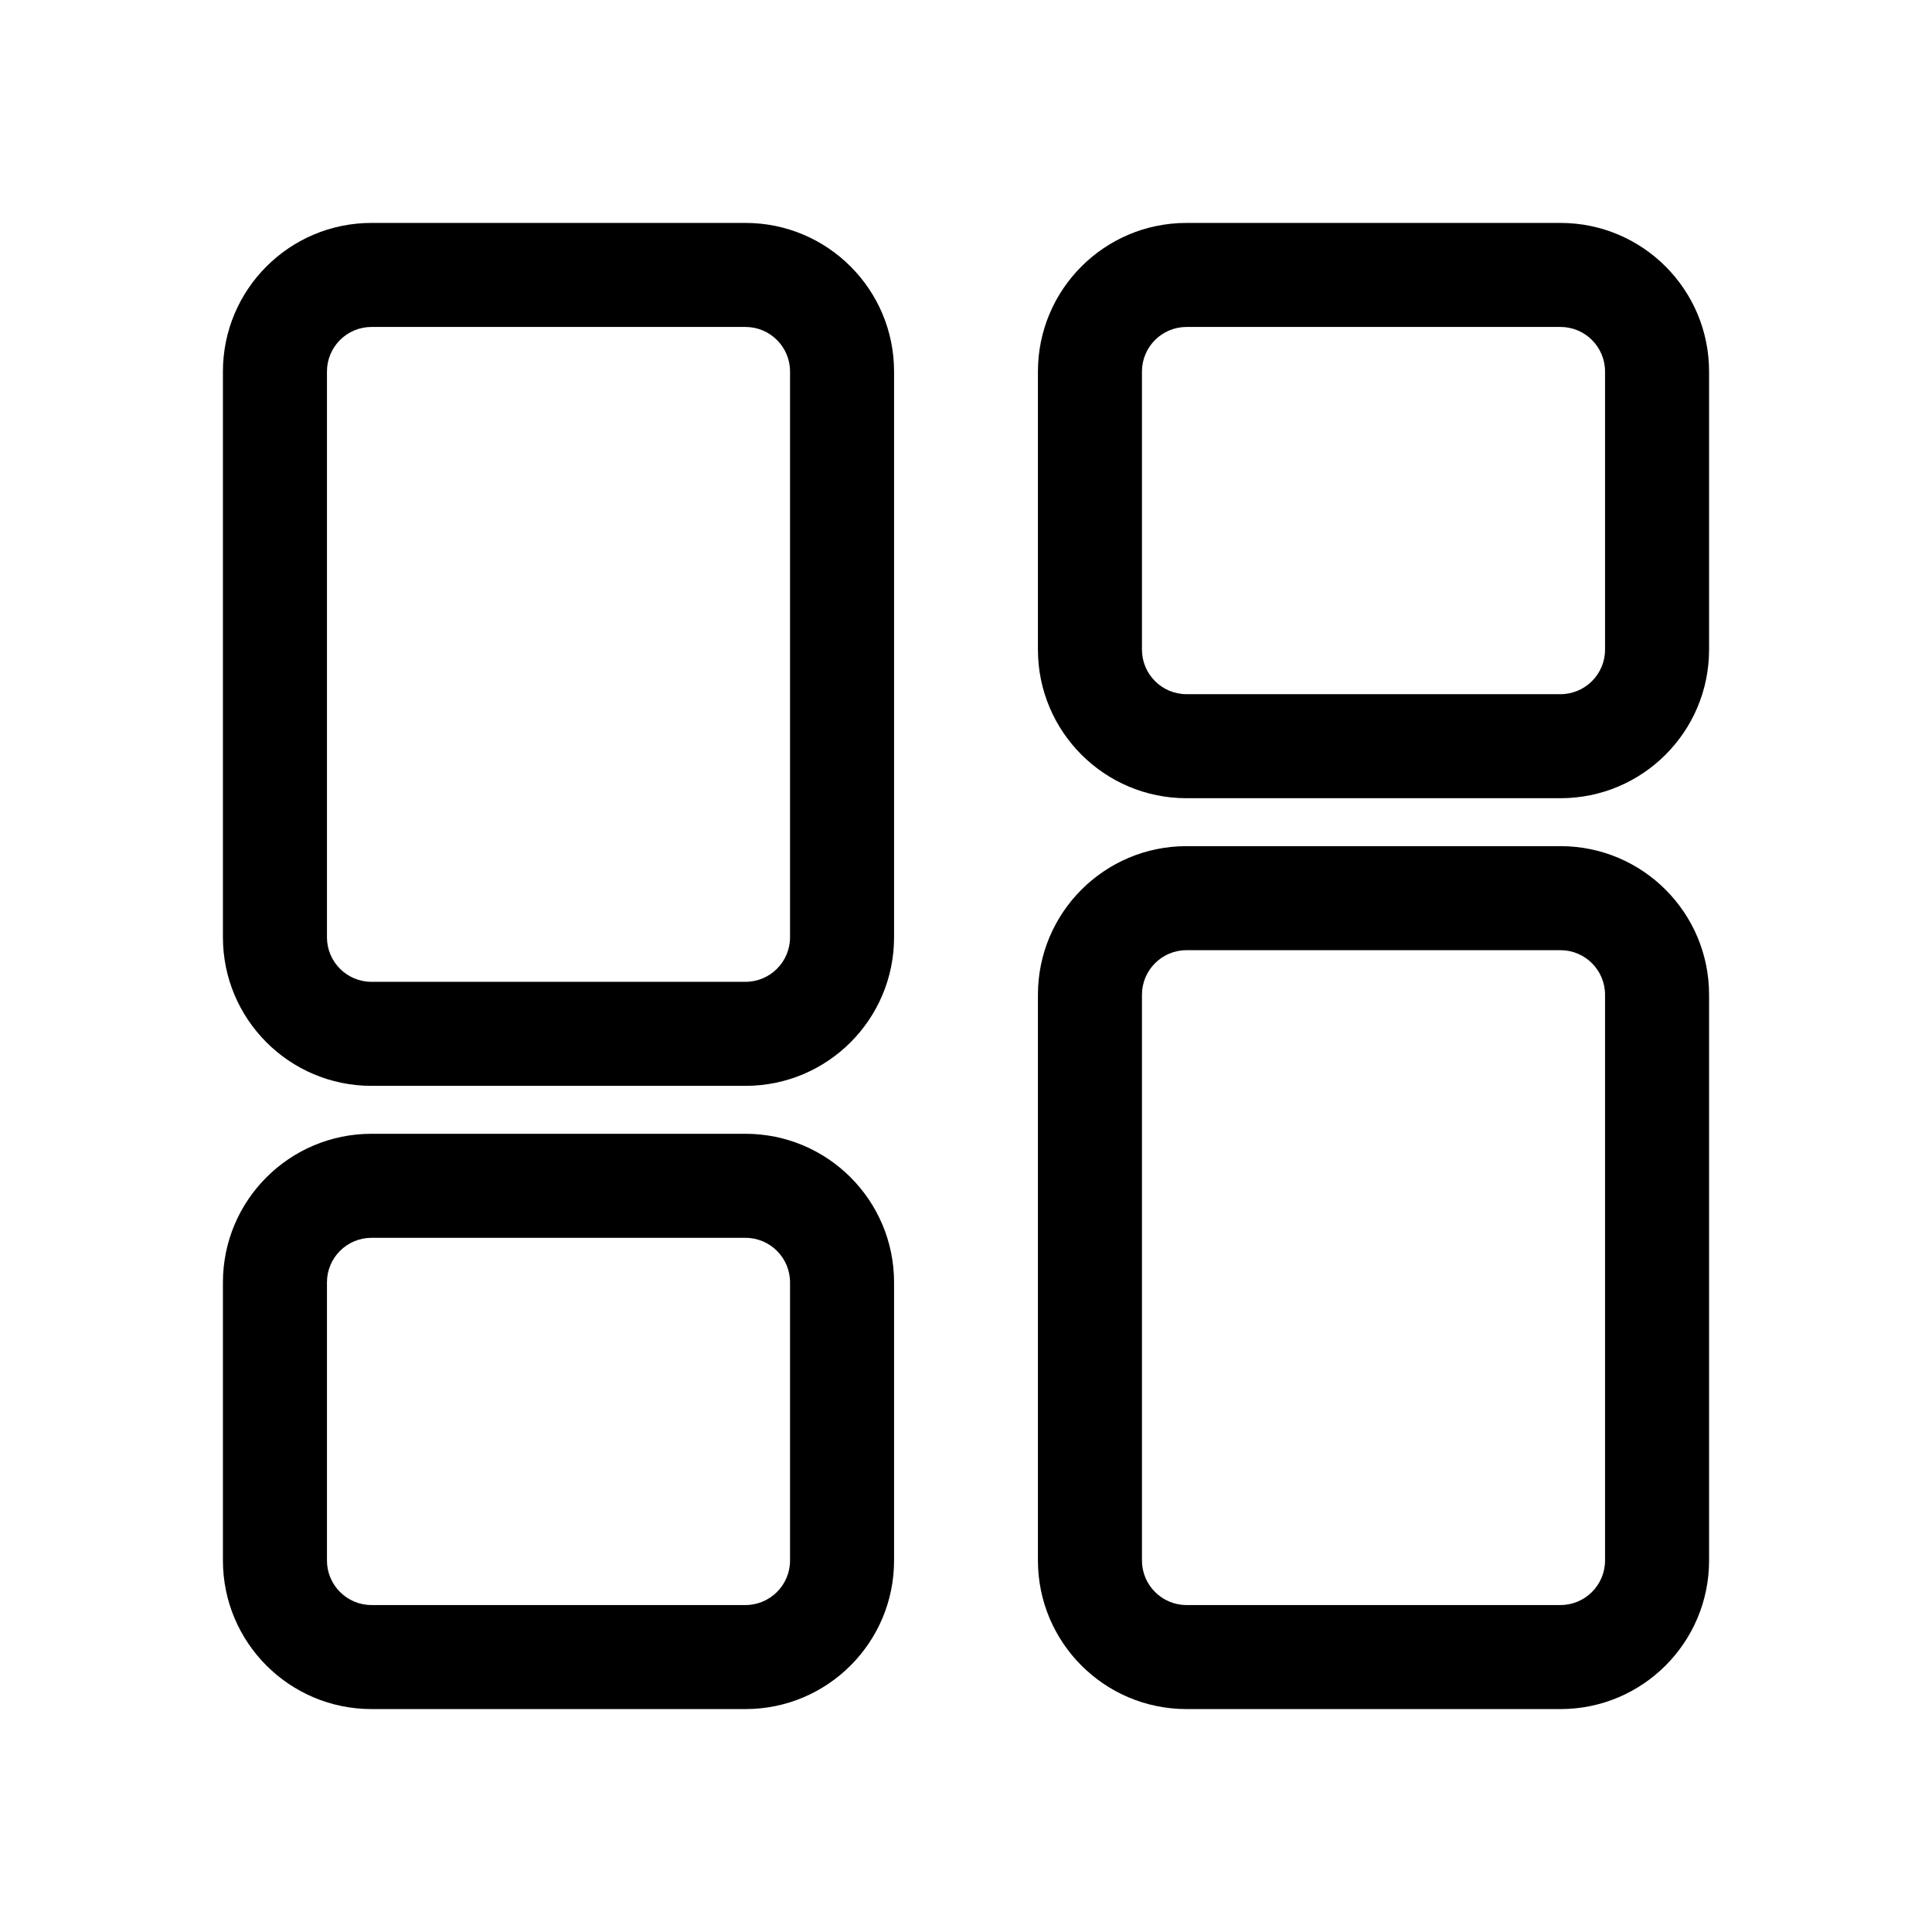
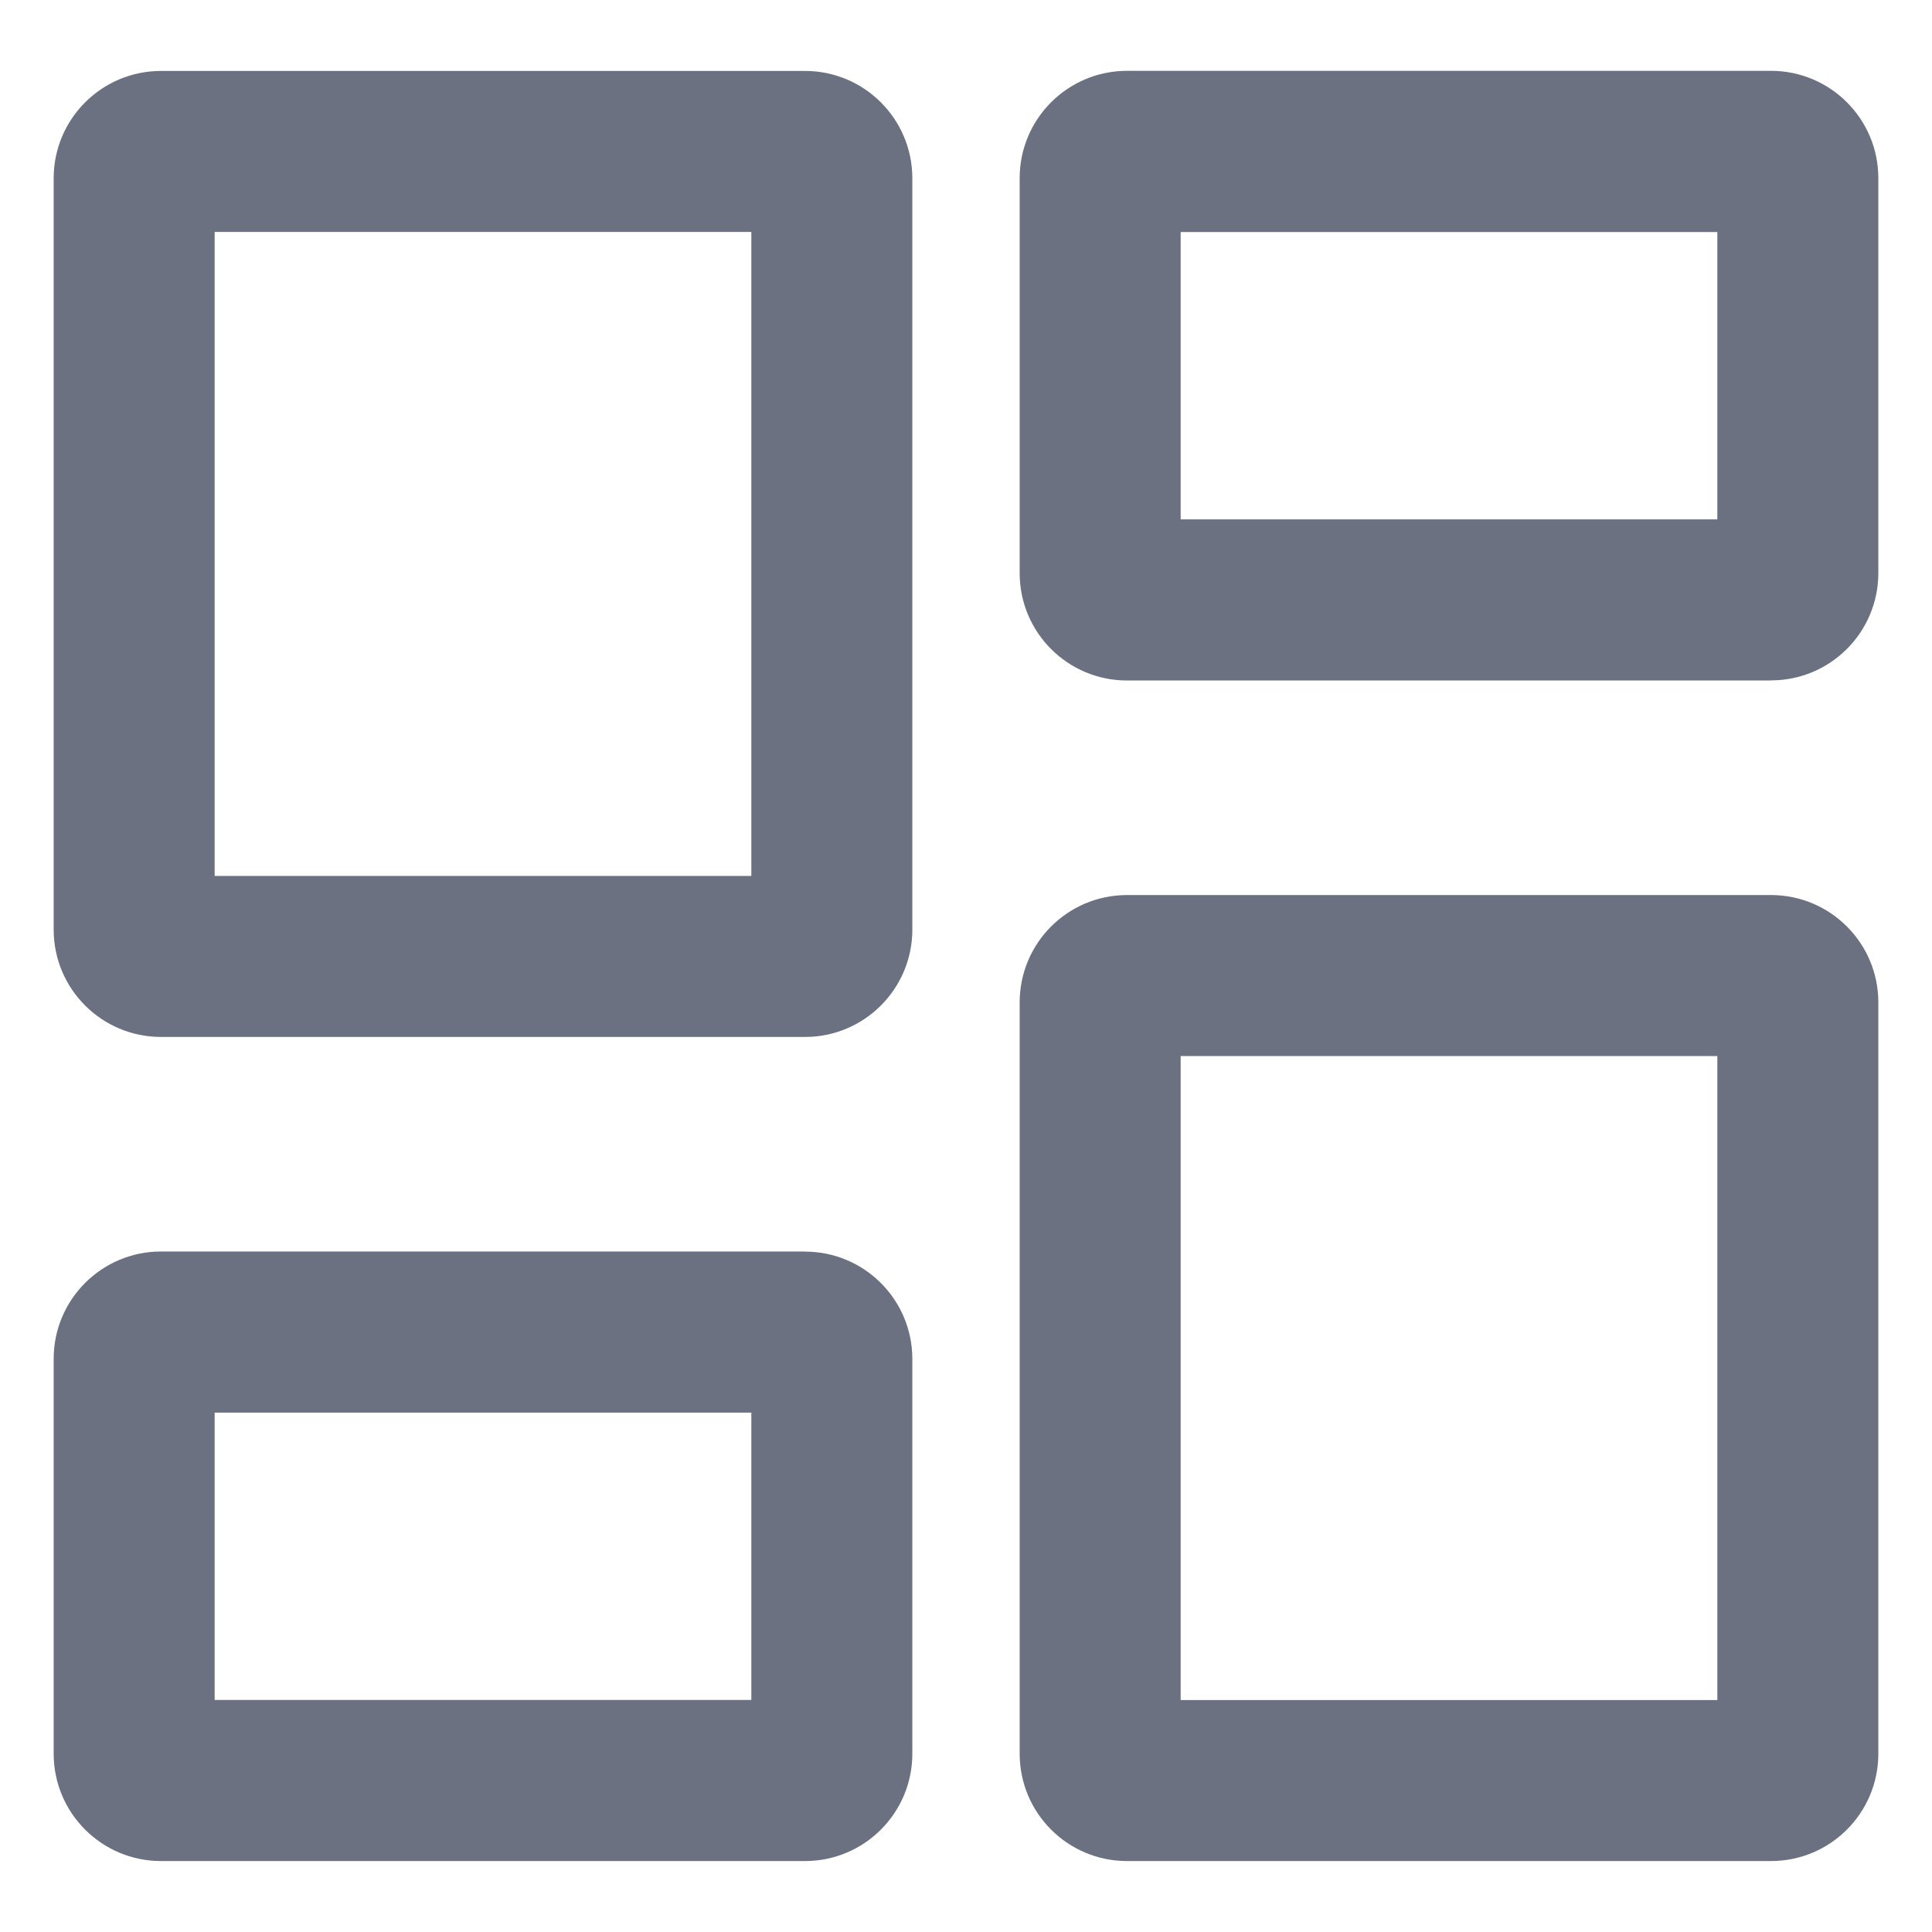
- <svg xmlns="http://www.w3.org/2000/svg" viewBox="0 0 1024 1024" version="1.1">
-   <path d="M196.923 173.292a23.631 23.631 0 0 0-23.631 23.631v299.835a23.631 23.631 0 0 0 23.631 23.631h198.183a23.631 23.631 0 0 0 23.631-23.631V196.923a23.631 23.631 0 0 0-23.631-23.631H196.923zM196.923 118.154h198.183a78.769 78.769 0 0 1 78.769 78.769v299.835a78.769 78.769 0 0 1-78.769 78.769H196.923a78.769 78.769 0 0 1-78.769-78.769V196.923a78.769 78.769 0 0 1 78.769-78.769zM628.894 503.611a23.631 23.631 0 0 0-23.631 23.631V827.077a23.631 23.631 0 0 0 23.631 23.631H827.077a23.631 23.631 0 0 0 23.631-23.631v-299.835a23.631 23.631 0 0 0-23.631-23.631h-198.183z m0-55.138H827.077a78.769 78.769 0 0 1 78.769 78.769V827.077a78.769 78.769 0 0 1-78.769 78.769h-198.183a78.769 78.769 0 0 1-78.769-78.769v-299.835a78.769 78.769 0 0 1 78.769-78.769zM628.894 173.292a23.631 23.631 0 0 0-23.631 23.631v147.377a23.631 23.631 0 0 0 23.631 23.631H827.077a23.631 23.631 0 0 0 23.631-23.631V196.923a23.631 23.631 0 0 0-23.631-23.631h-198.183z m0-55.138H827.077a78.769 78.769 0 0 1 78.769 78.769v147.377a78.769 78.769 0 0 1-78.769 78.769h-198.183a78.769 78.769 0 0 1-78.769-78.769V196.923a78.769 78.769 0 0 1 78.769-78.769zM196.923 656.069a23.631 23.631 0 0 0-23.631 23.631V827.077a23.631 23.631 0 0 0 23.631 23.631h198.183a23.631 23.631 0 0 0 23.631-23.631v-147.377a23.631 23.631 0 0 0-23.631-23.631H196.923z m0-55.138h198.183a78.769 78.769 0 0 1 78.769 78.769V827.077a78.769 78.769 0 0 1-78.769 78.769H196.923a78.769 78.769 0 0 1-78.769-78.769v-147.377a78.769 78.769 0 0 1 78.769-78.769z" p-id="1710" />
+ <svg xmlns="http://www.w3.org/2000/svg" viewBox="0 0 18 18">
+   <path data-follow-fill="#6B7180" fill="#6B7180" d="M7.5.661a1 1 0 0 1 1 1v7a1 1 0 0 1-1 1h-6a1 1 0 0 1-1-1v-7a1 1 0 0 1 1-1h6Zm-.5 1.5H2v6h5v-6Zm.5 9.5a1 1 0 0 1 1 1v3.678a1 1 0 0 1-1 1h-6a1 1 0 0 1-1-1V12.66a1 1 0 0 1 1-1h6Zm-.5 1.5H2v2.677h5v-2.677Zm9.5 4.178a1 1 0 0 0 1-1v-7a1 1 0 0 0-1-1h-6a1 1 0 0 0-1 1v7a1 1 0 0 0 1 1h6Zm-.5-1.5h-5v-6h5v6Zm.5-9.5a1 1 0 0 0 1-1V1.66a1 1 0 0 0-1-1h-6a1 1 0 0 0-1 1v3.68a1 1 0 0 0 1 1h6Zm-.5-1.5h-5V2.162h5v2.677Z" />
</svg>
